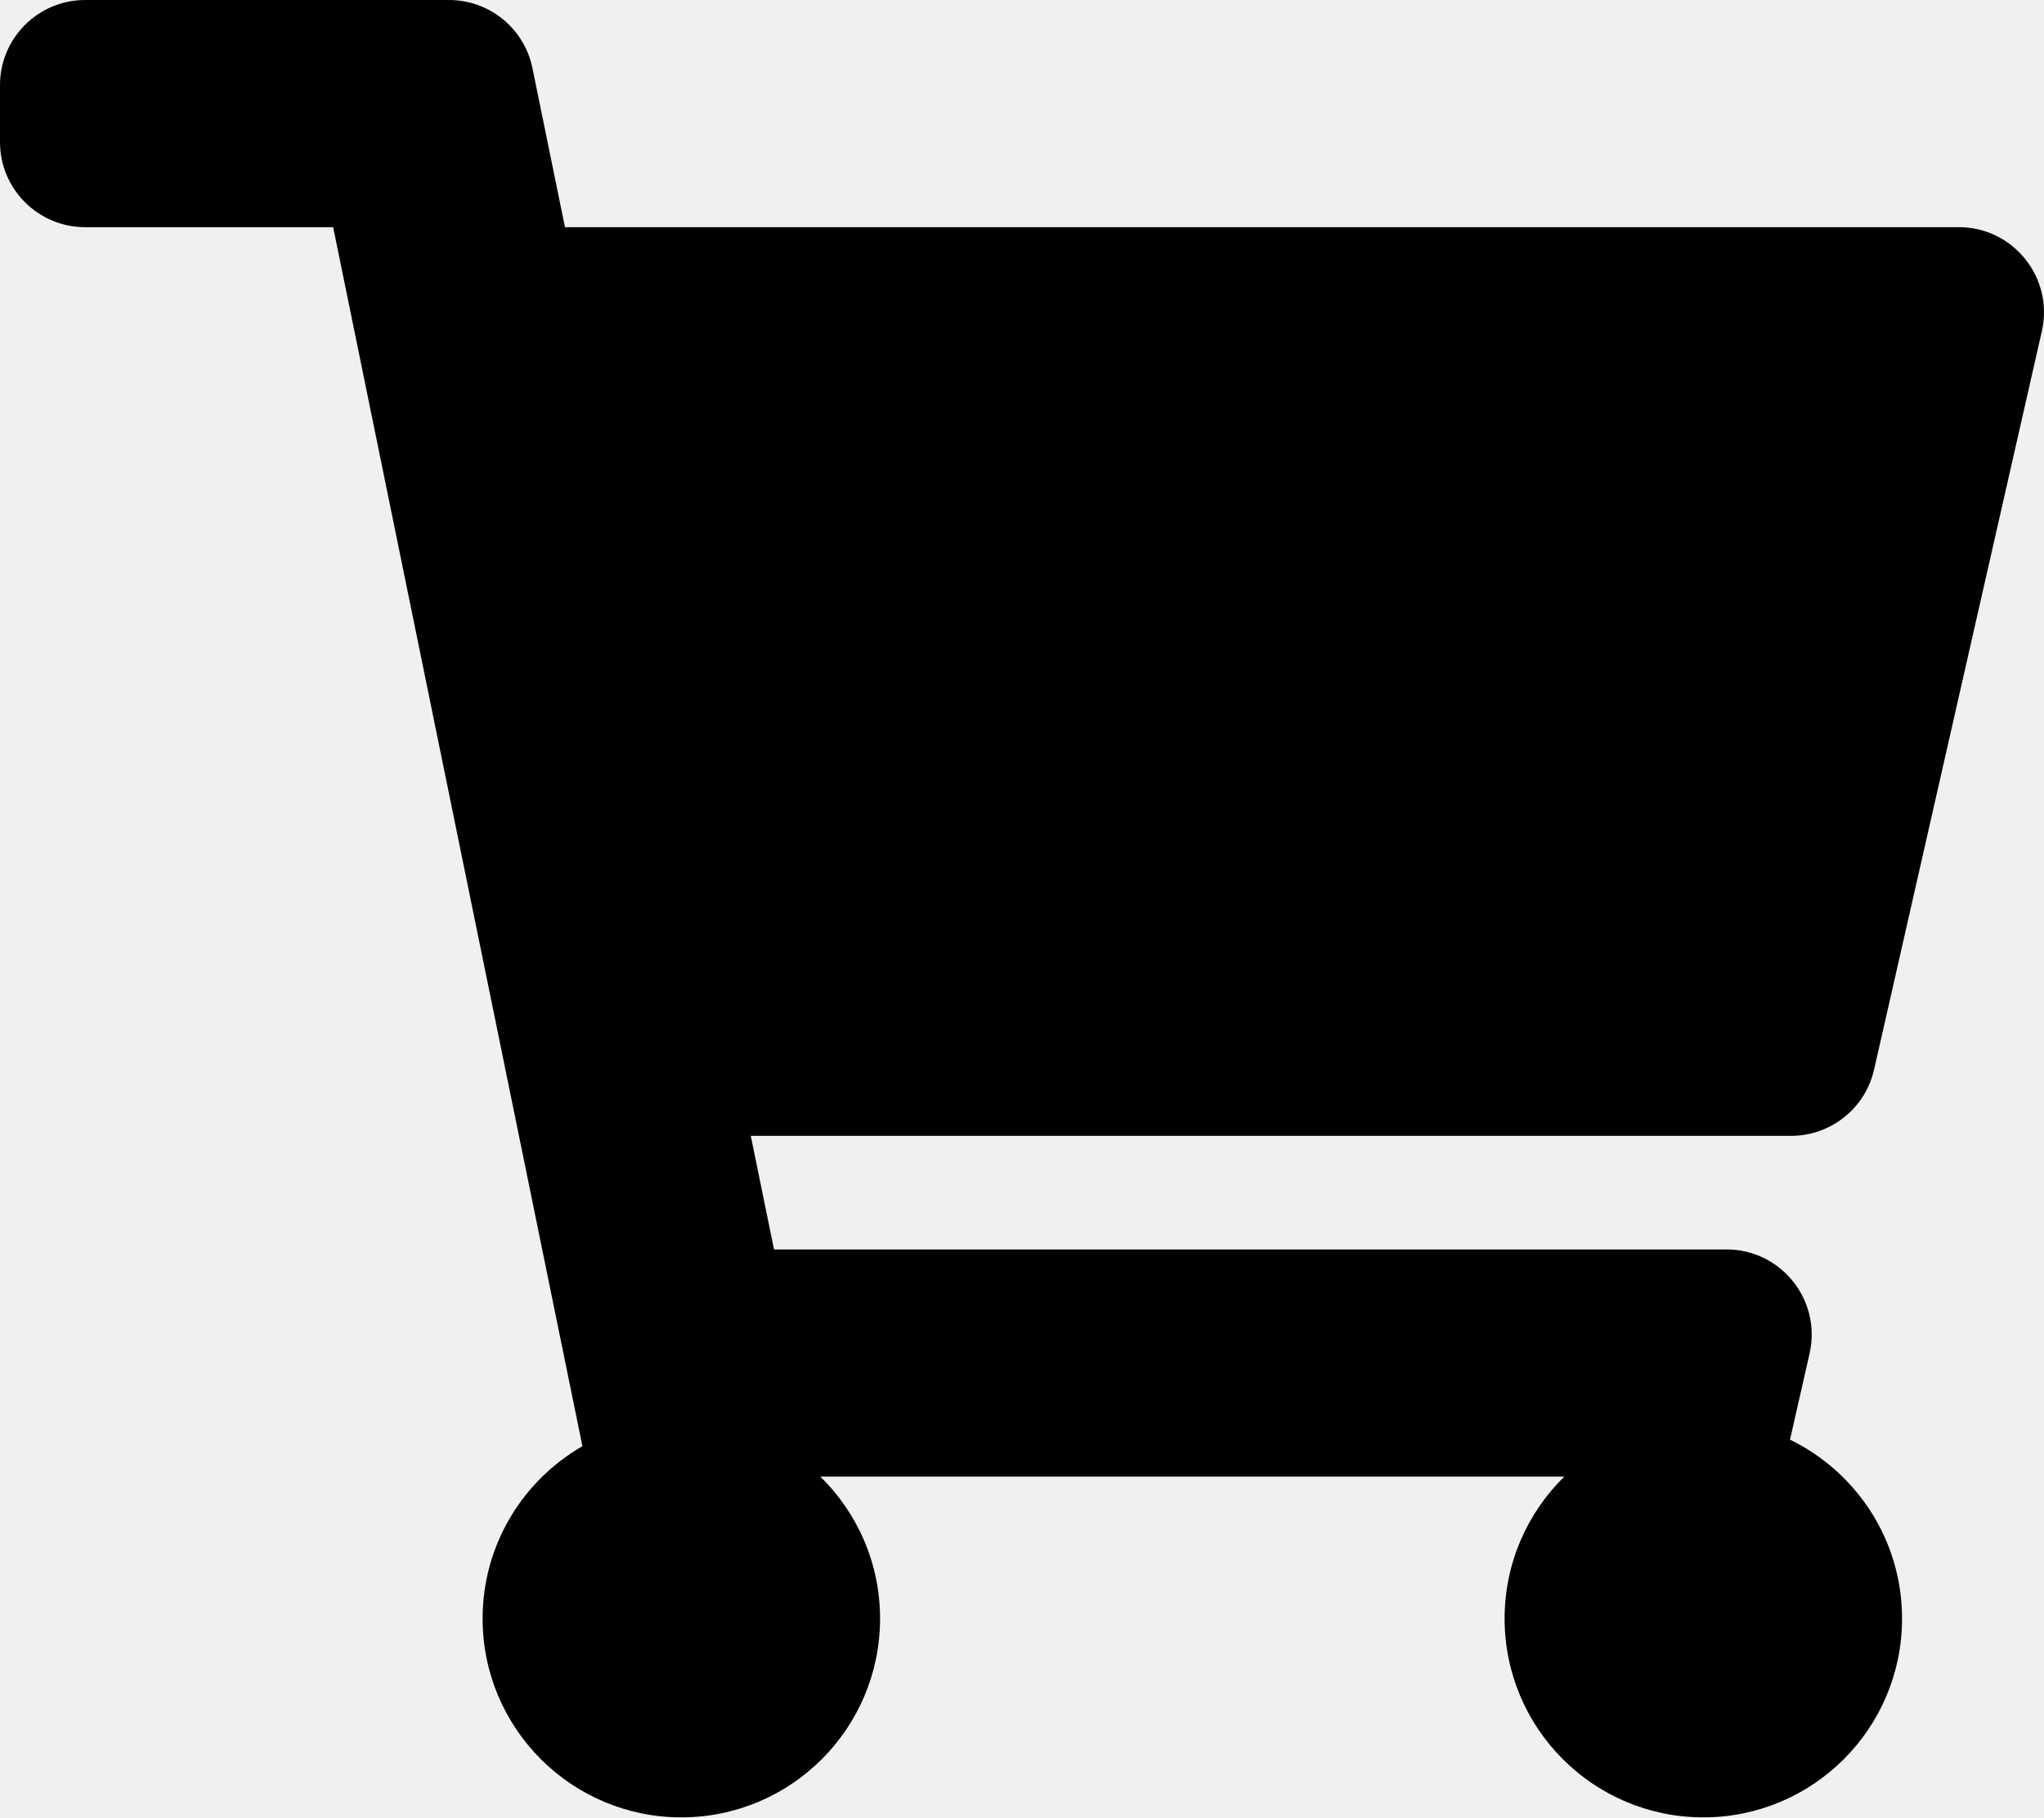
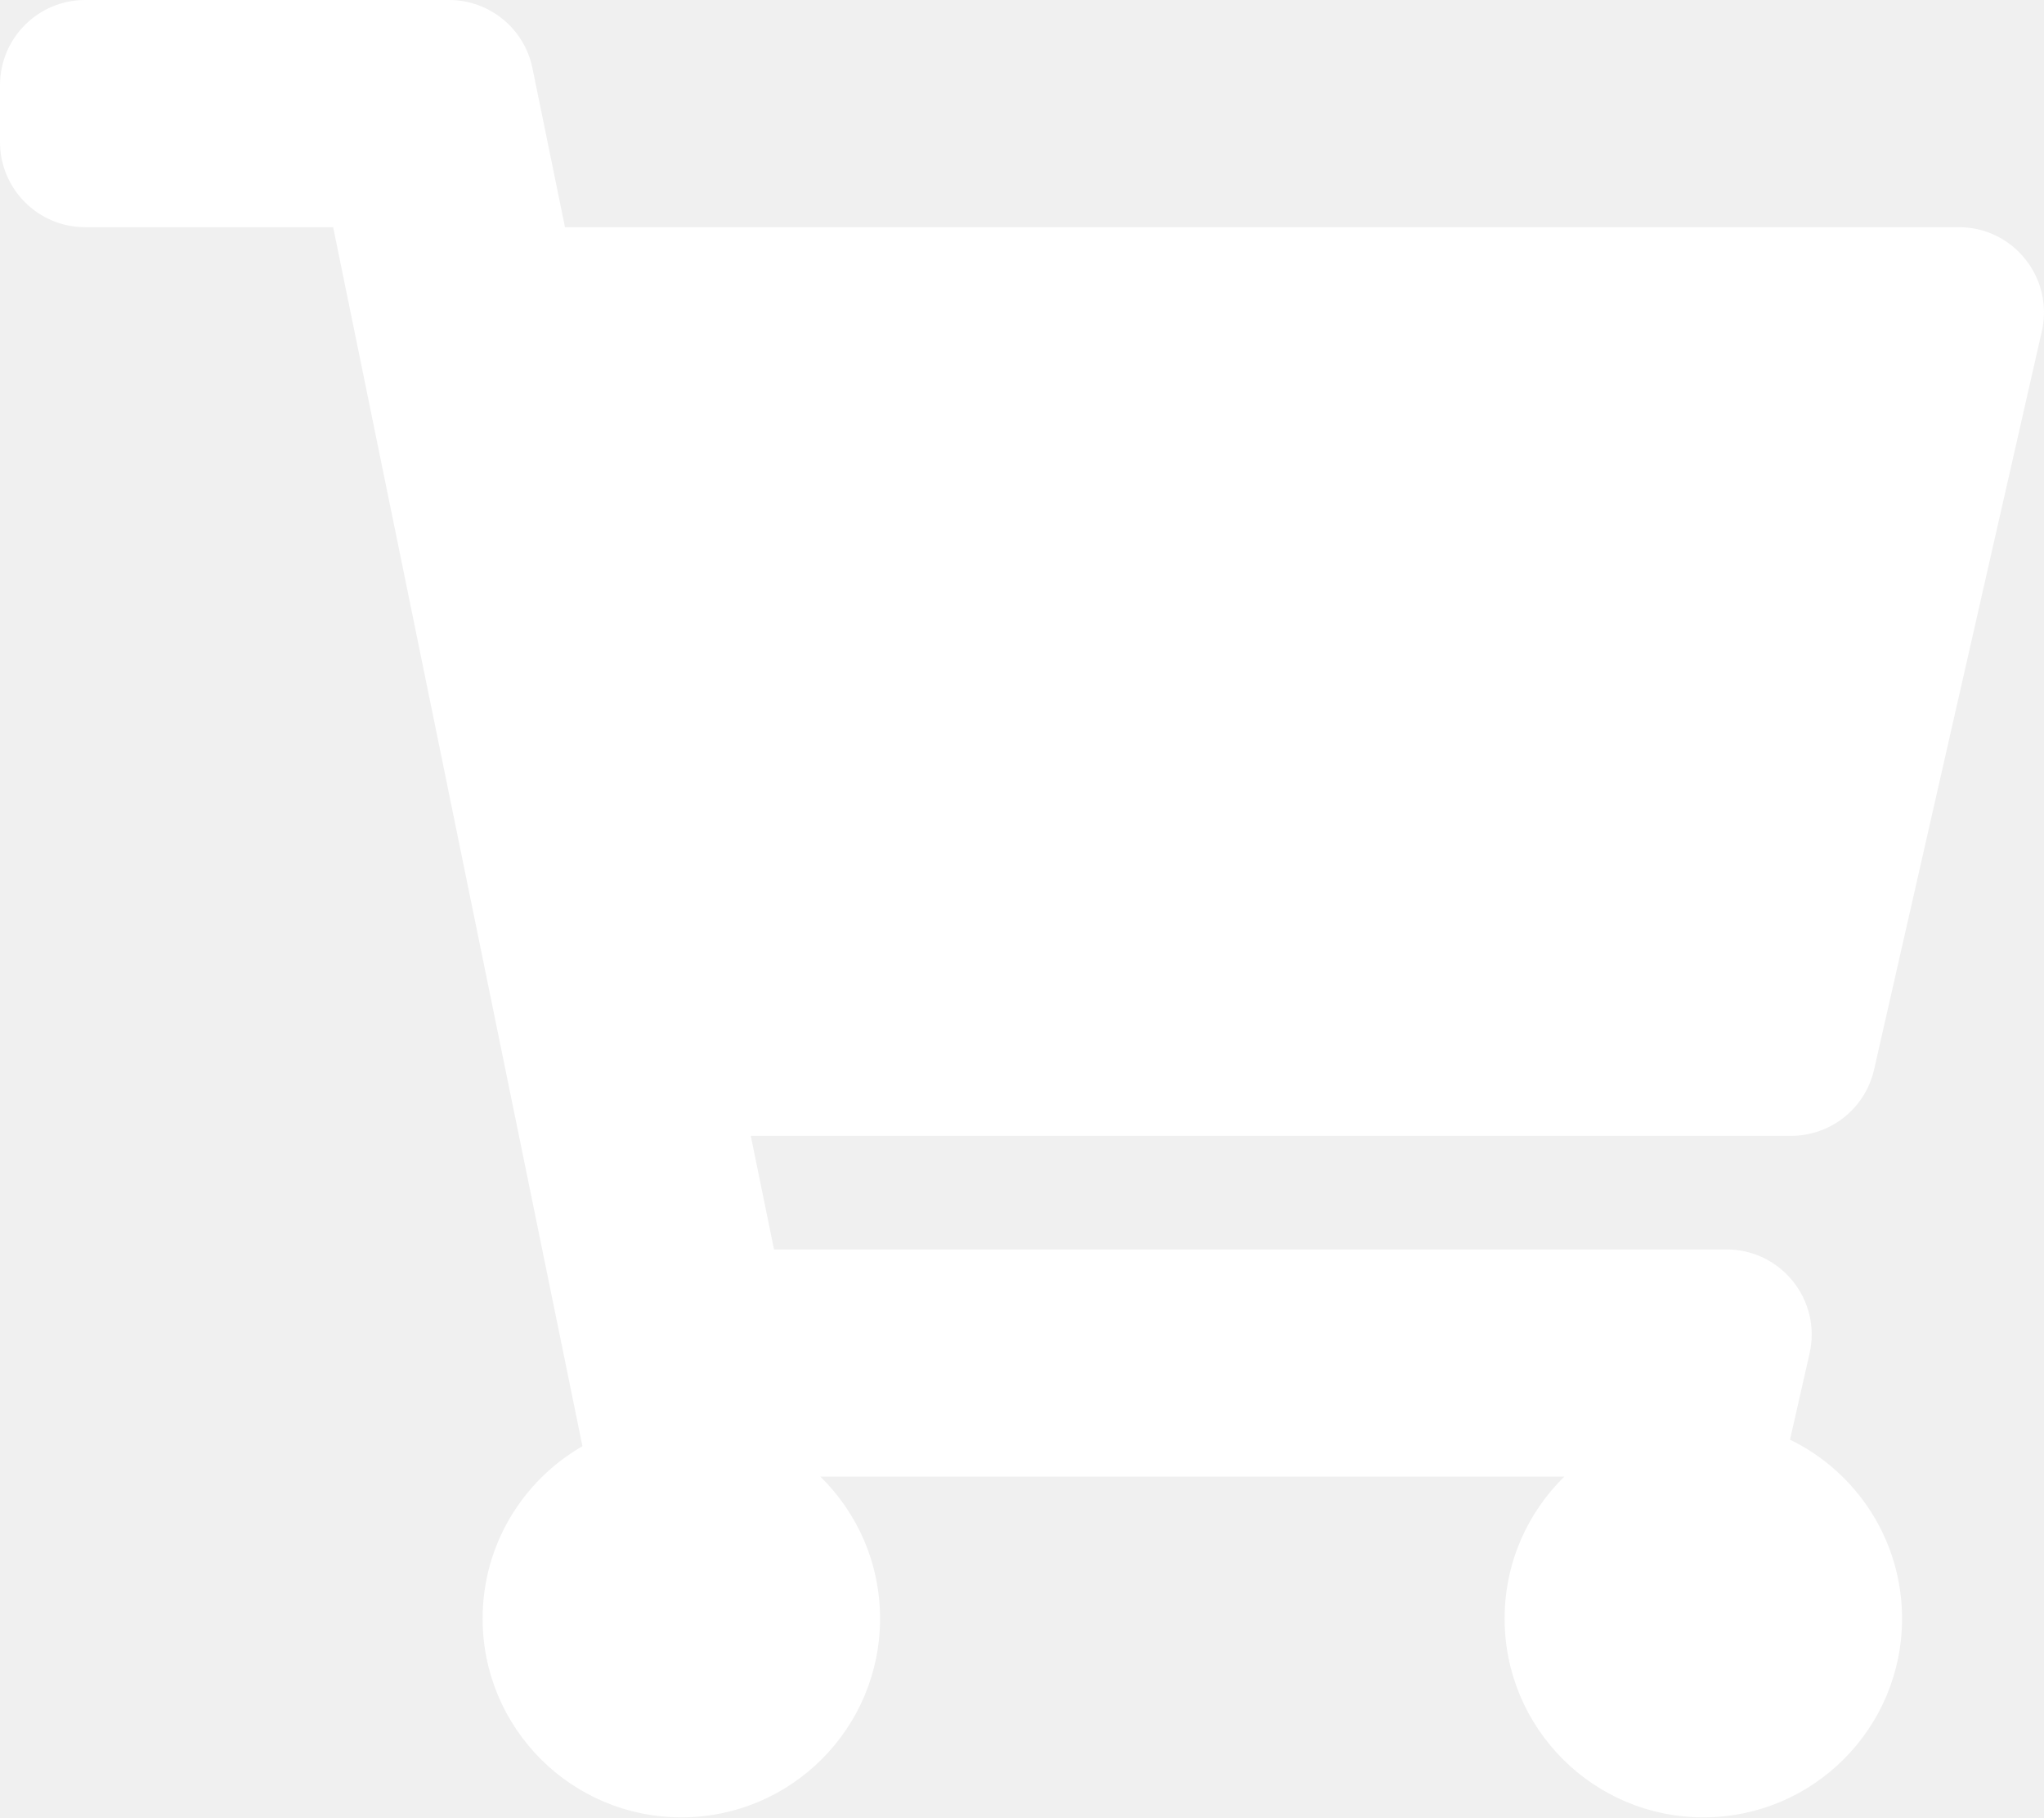
<svg xmlns="http://www.w3.org/2000/svg" aria-hidden="true" focusable="false" data-prefix="fas" data-icon="shopping-cart" class="svg-inline--fa fa-shopping-cart fa-w-18" role="img" viewBox="0 0 576 512">
-   <path fill="#000" d="M528.12 301.319l47.273-208C578.806 78.301 567.391 64 551.99 64H159.208l-9.166-44.81C147.758 8.021 137.93 0 126.529 0H24C10.745 0 0 10.745 0 24v16c0 13.255 10.745 24 24 24h69.883l70.248 343.435C147.325 417.1 136 435.222 136 456c0 30.928 25.072 56 56 56s56-25.072 56-56c0-15.674-6.447-29.835-16.824-40h209.647C430.447 426.165 424 440.326 424 456c0 30.928 25.072 56 56 56s56-25.072 56-56c0-22.172-12.888-41.332-31.579-50.405l5.517-24.276c3.413-15.018-8.002-29.319-23.403-29.319H218.117l-6.545-32h293.145c11.206 0 20.92-7.754 23.403-18.681z" />
+   <path fill="#fff" d="M528.12 301.319l47.273-208C578.806 78.301 567.391 64 551.99 64H159.208l-9.166-44.81C147.758 8.021 137.93 0 126.529 0H24C10.745 0 0 10.745 0 24v16c0 13.255 10.745 24 24 24h69.883l70.248 343.435C147.325 417.1 136 435.222 136 456c0 30.928 25.072 56 56 56s56-25.072 56-56c0-15.674-6.447-29.835-16.824-40h209.647C430.447 426.165 424 440.326 424 456c0 30.928 25.072 56 56 56s56-25.072 56-56c0-22.172-12.888-41.332-31.579-50.405l5.517-24.276c3.413-15.018-8.002-29.319-23.403-29.319H218.117l-6.545-32h293.145c11.206 0 20.92-7.754 23.403-18.681z" />
</svg>
